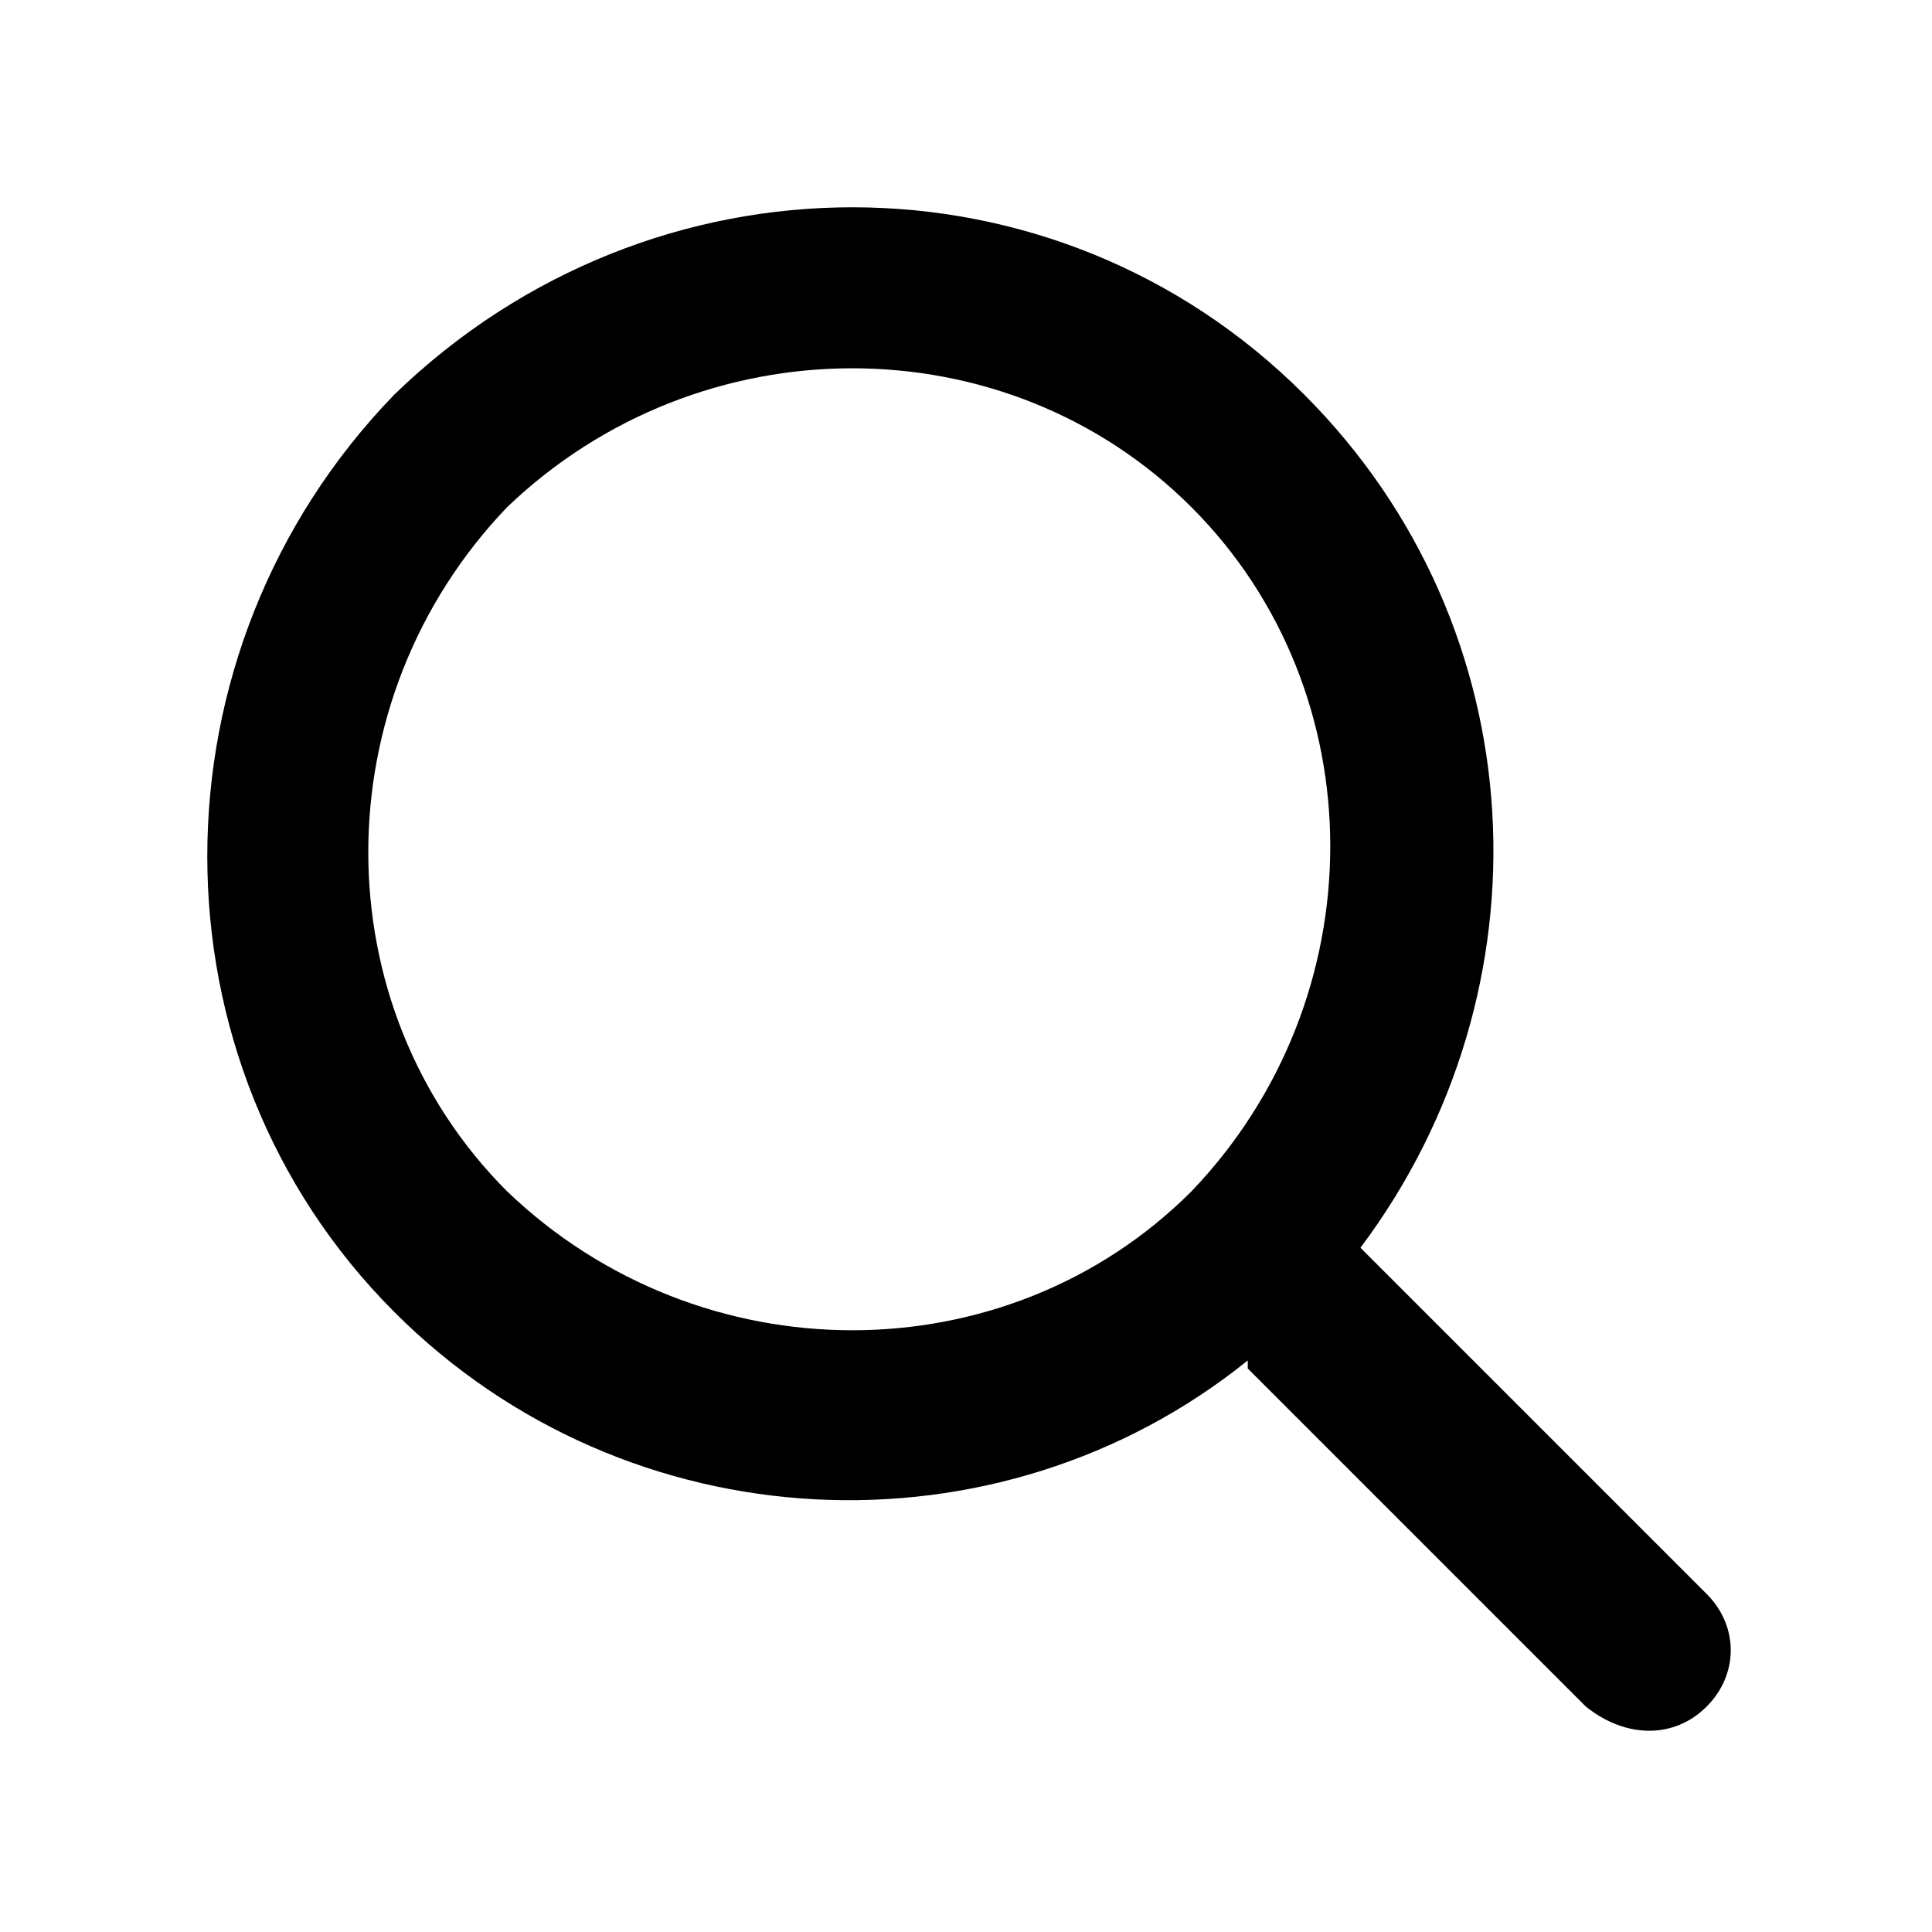
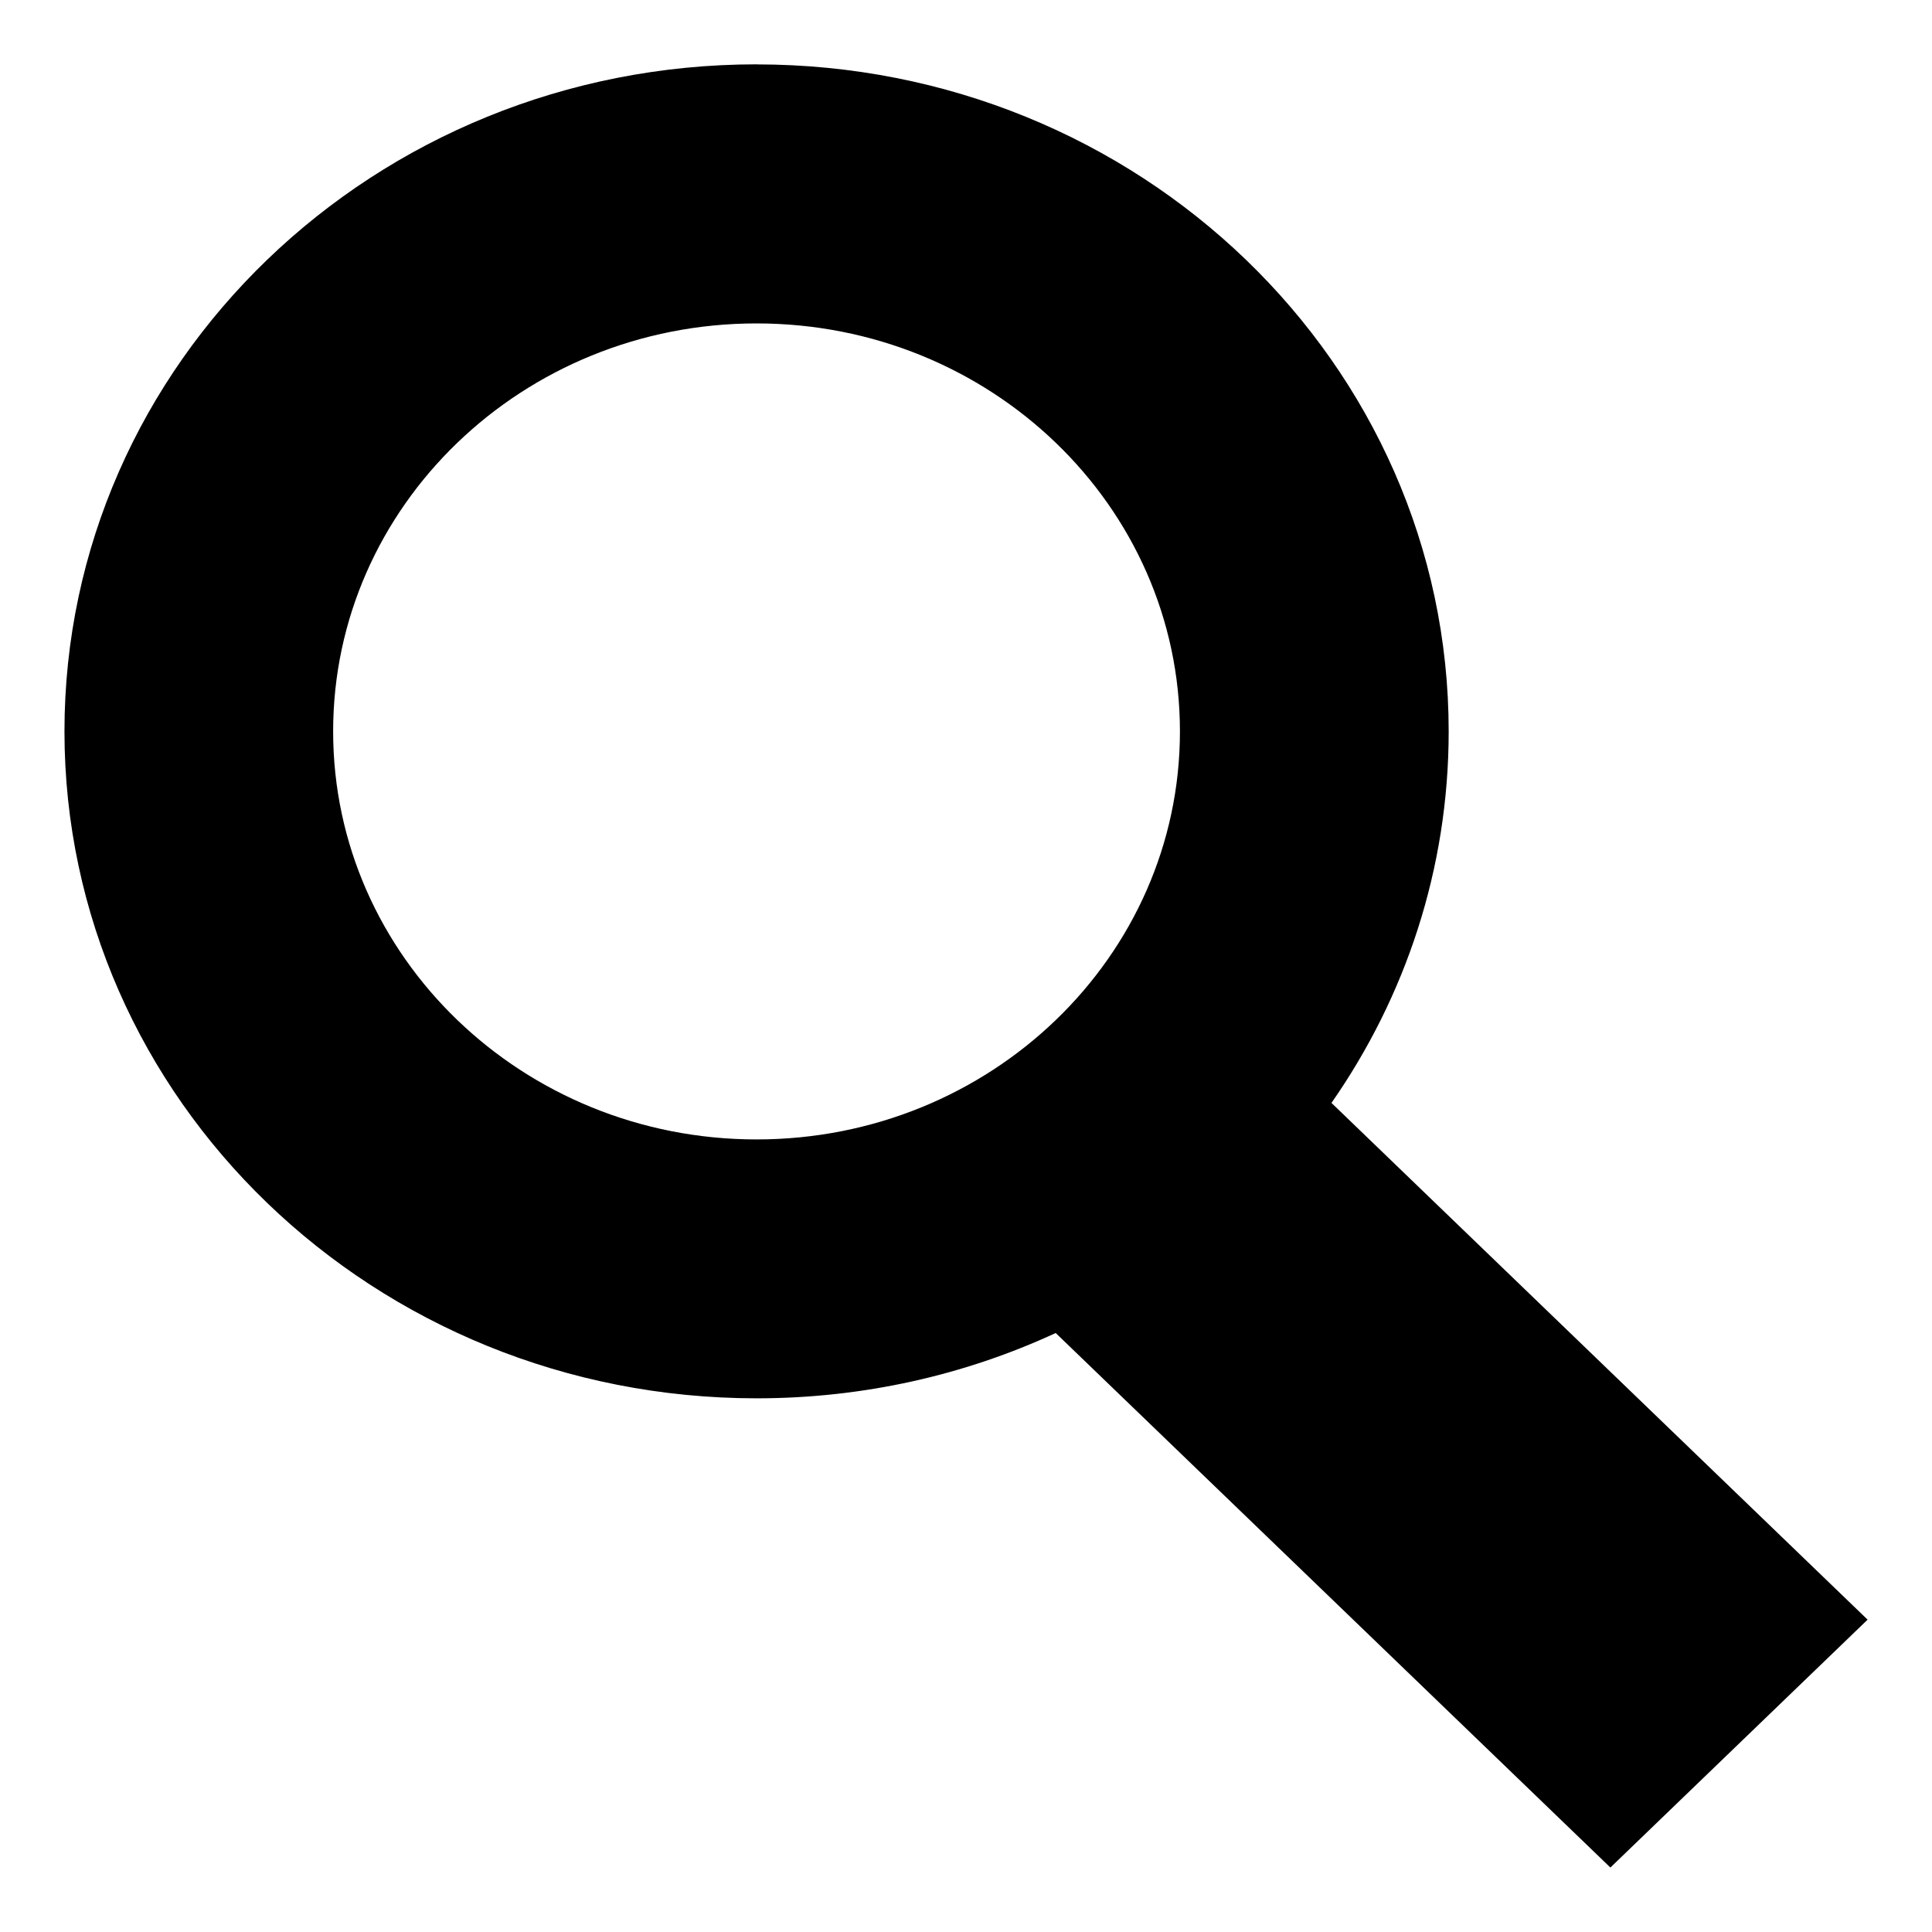
- <svg xmlns="http://www.w3.org/2000/svg" viewBox="0 0 24 24" width="24" height="24">
-   <path d="M16.9,15.5c2.4-3.2,2.2-7.7-0.7-10.6c-3.1-3.1-8.1-3.1-11.3,0c-3.1,3.2-3.1,8.3,0,11.4     c2.9,2.9,7.5,3.1,10.6,0.6c0,0.1,0,0.1,0,0.1l4.2,4.2c0.5,0.4,1.1,0.4,1.5,0c0.4-0.4,0.4-1,0-1.4L16.9,15.5     C16.9,15.5,16.9,15.5,16.9,15.5L16.9,15.5z M14.8,6.3c2.3,2.3,2.3,6.1,0,8.5c-2.3,2.3-6.1,2.3-8.5,0C4,12.5,4,8.7,6.3,6.3     C8.7,4,12.5,4,14.8,6.3z" />
+ <svg xmlns="http://www.w3.org/2000/svg" height="30" viewBox="0 0 30 30" width="30">
+   <path d="m10.748-0c5.936 0 10.747 4.638 10.747 10.357 0 2.136-.671 4.12-1.82 5.769l8.325 8.024-3.994 3.849-8.613-8.3c-1.406.65-2.981 1.014-4.644 1.014-5.936 0-10.748-4.637-10.748-10.357 0-5.719 4.812-10.357 10.748-10.357zm0 4.022c-3.63 0-6.575 2.836-6.575 6.335 0 3.499 2.945 6.336 6.575 6.336 3.63 0 6.574-2.837 6.574-6.336 0-3.499-2.944-6.335-6.574-6.335z" fill="currentcolor" fill-rule="evenodd" transform="translate(1 1)" />
</svg>
